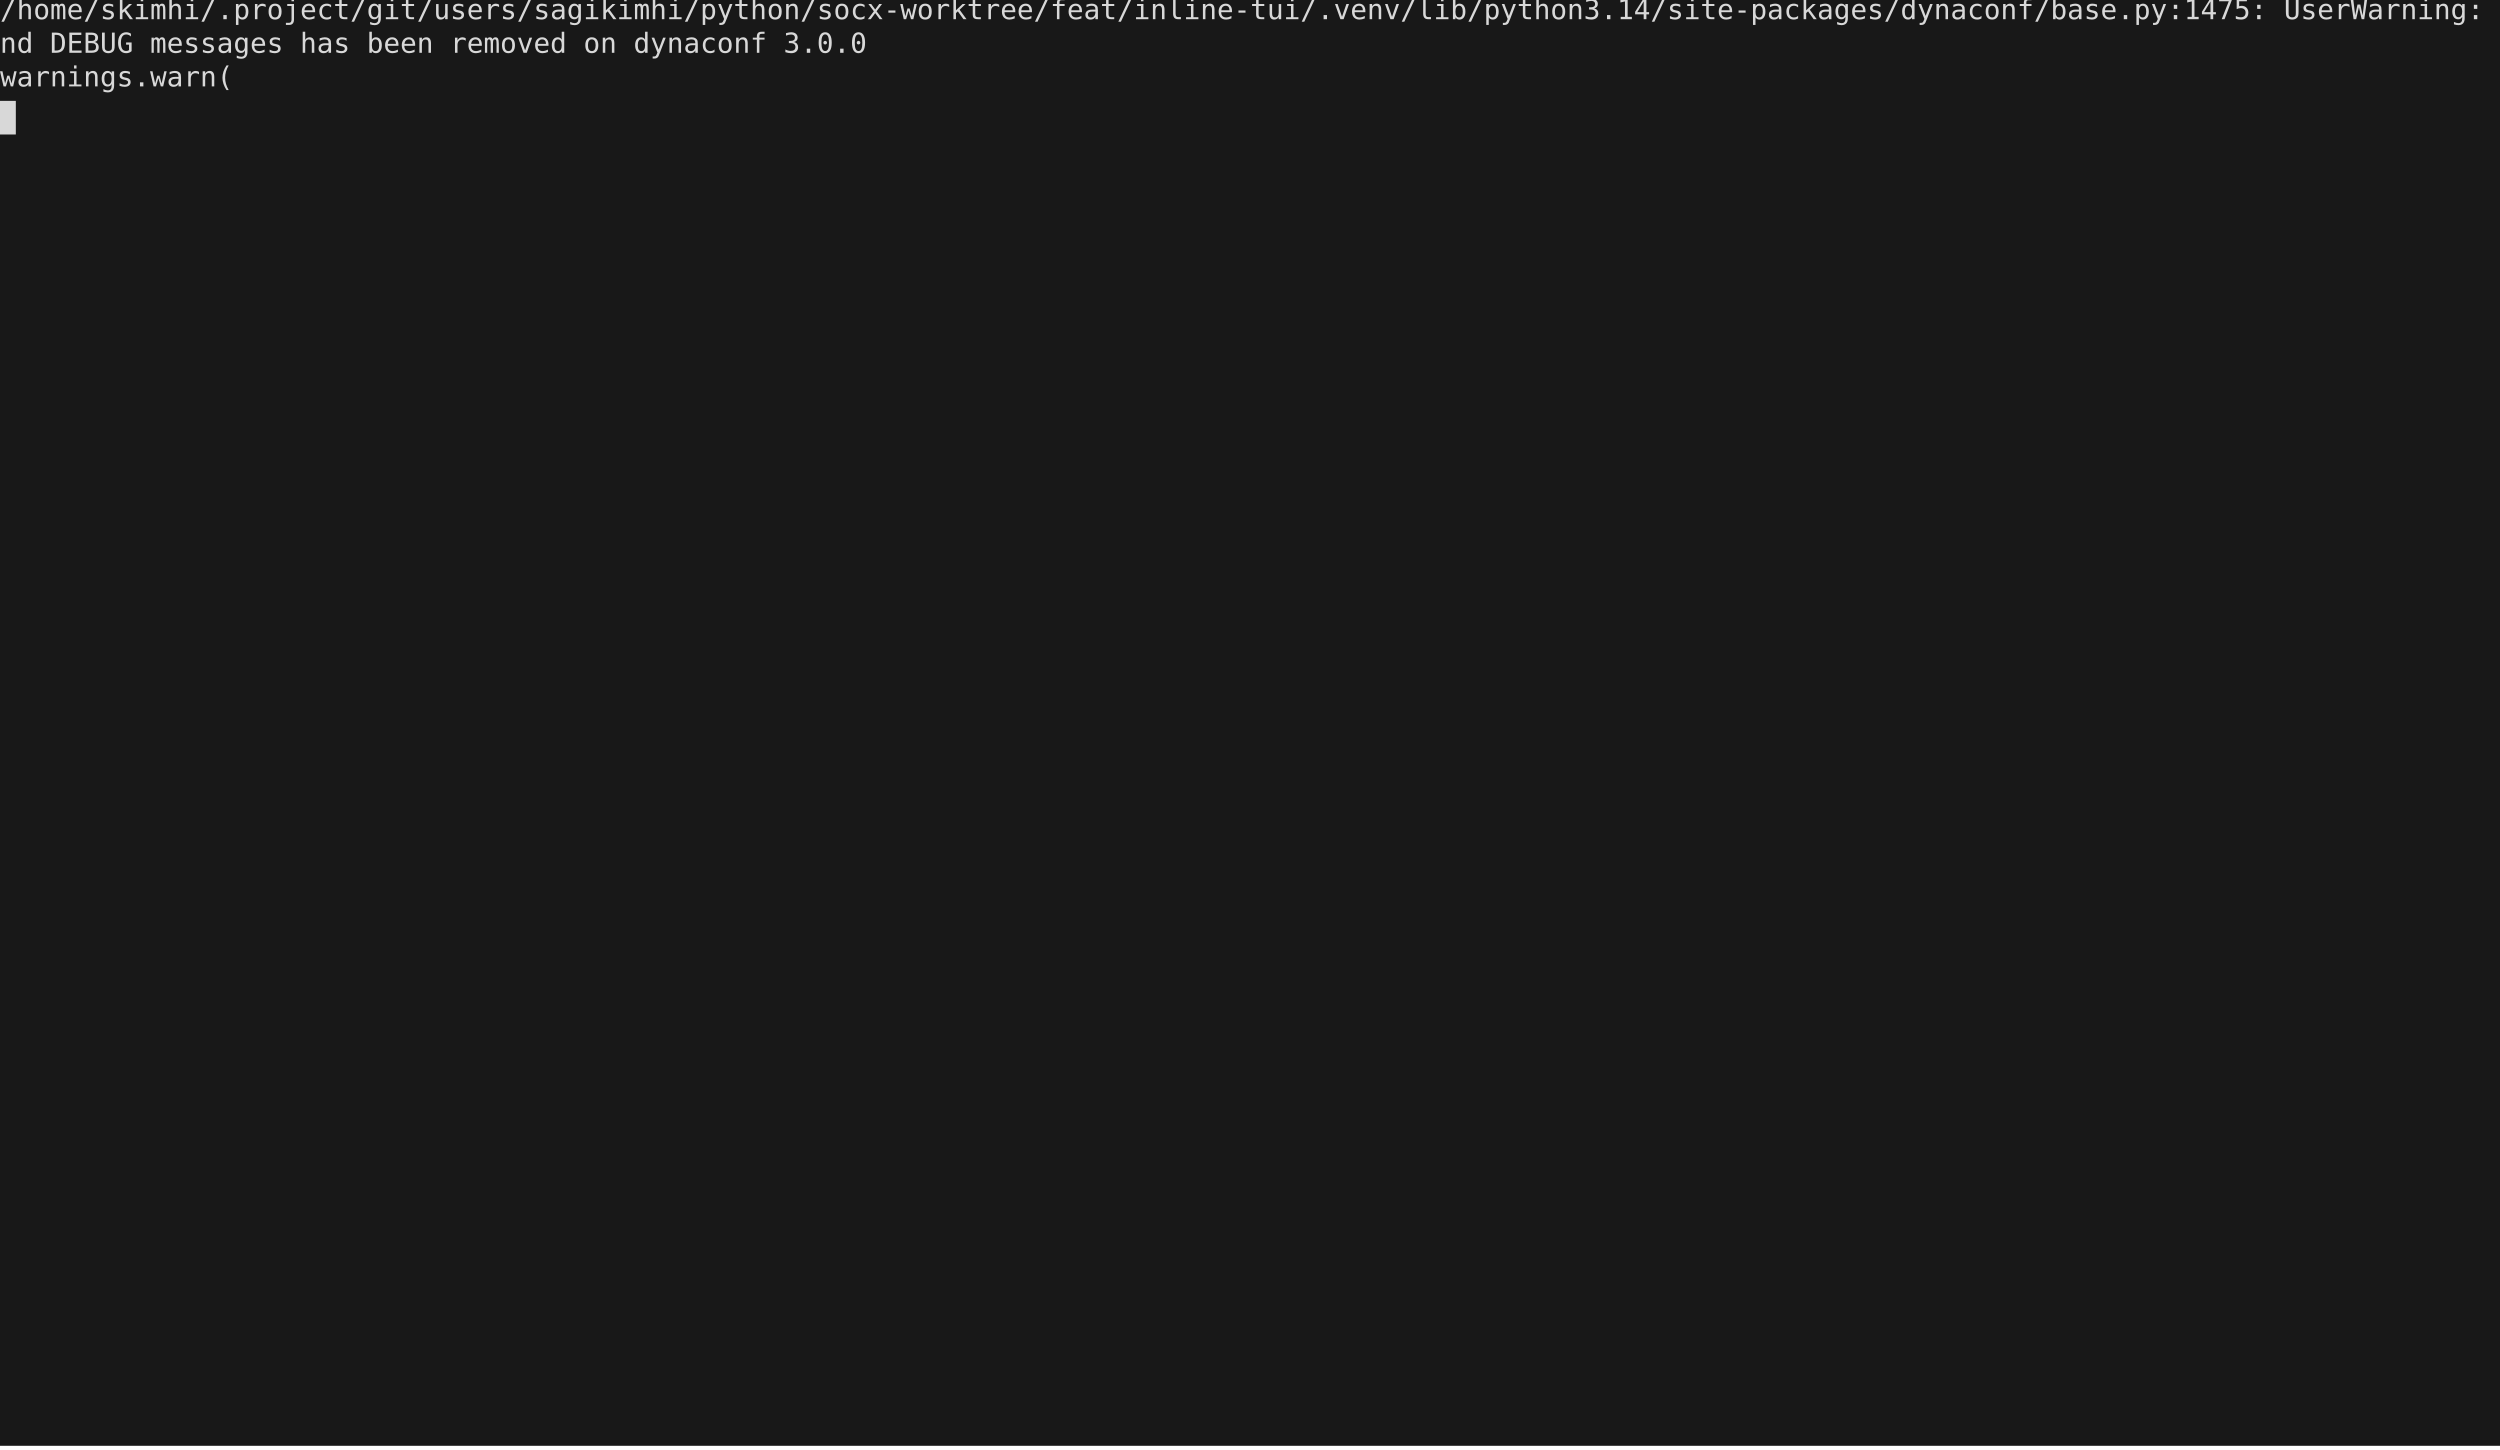
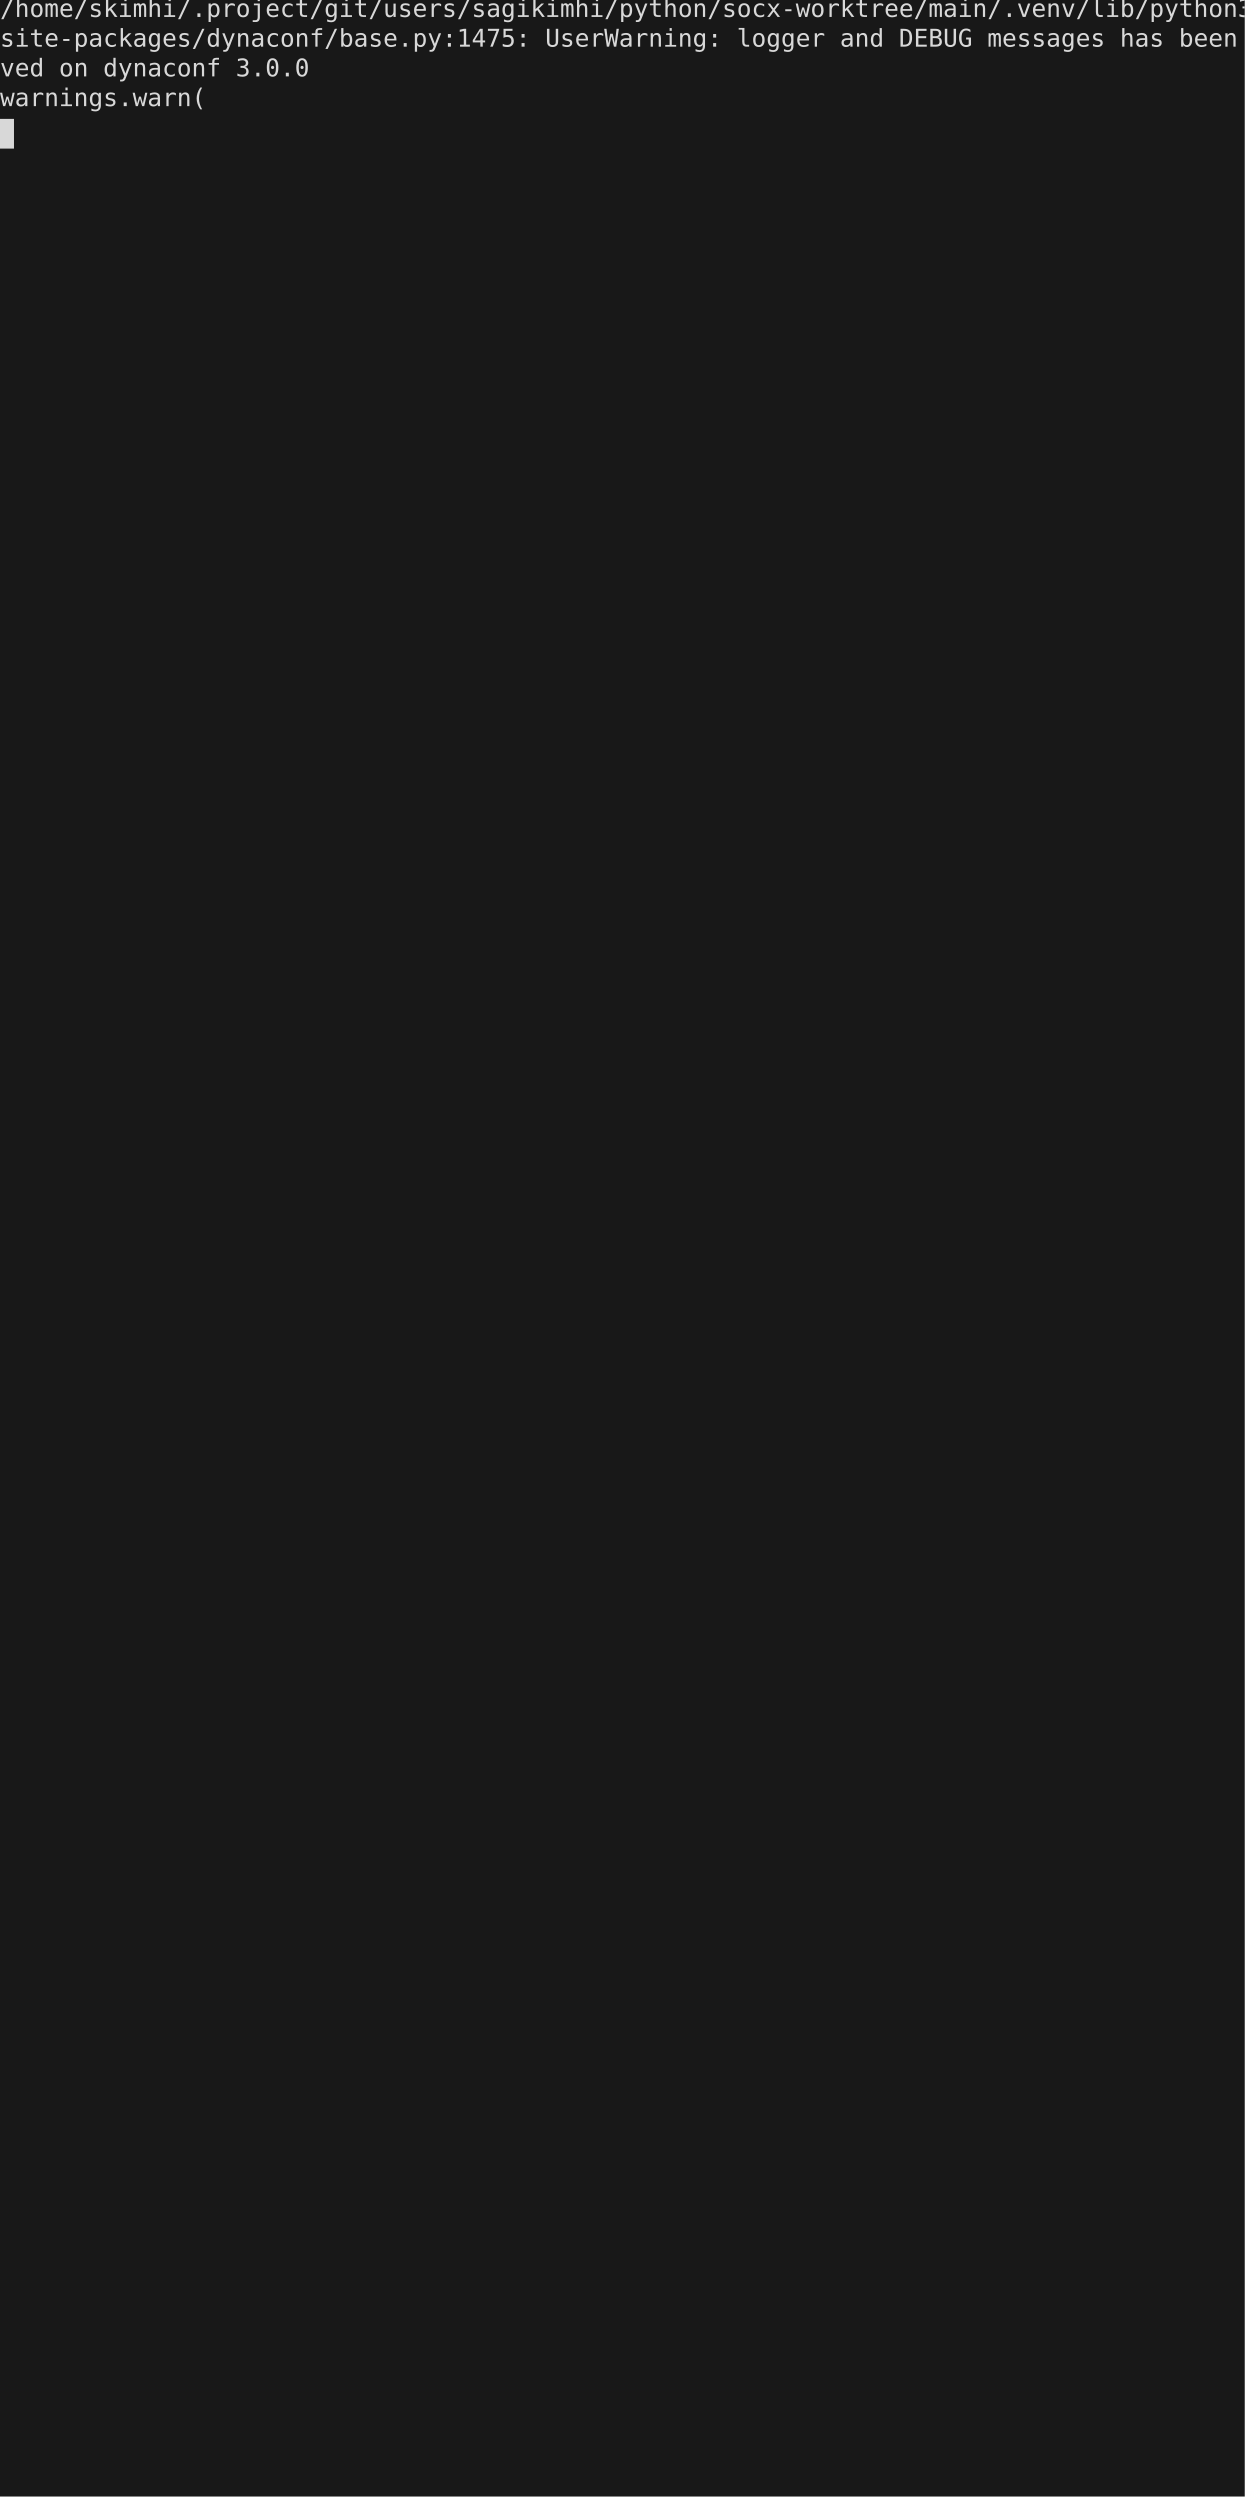
- <svg xmlns="http://www.w3.org/2000/svg" xmlns:ns1="https://github.com/nbedos/termtosvg" xmlns:xlink="http://www.w3.org/1999/xlink" id="terminal" baseProfile="full" viewBox="0 0 1264 733" width="1264" version="1.1">
+ <svg xmlns="http://www.w3.org/2000/svg" xmlns:ns1="https://github.com/nbedos/termtosvg" xmlns:xlink="http://www.w3.org/1999/xlink" id="terminal" baseProfile="full" viewBox="0 0 712 1430" width="712" version="1.1">
  <defs>
    <ns1:template_settings>
-       <ns1:screen_geometry columns="158" rows="43" />
+       <ns1:screen_geometry columns="89" rows="84" />
      <ns1:animation type="css" />
    </ns1:template_settings>
    <style type="text/css" id="generated-style">#screen {
                font-family: 'DejaVu Sans Mono', monospace;
                font-style: normal;
                font-size: 14px;
            }

        text {
            dominant-baseline: text-before-edge;
            white-space: pre;
        }

            :root {
-                 --animation-duration: 1480ms;
+                 --animation-duration: 1444ms;
            }

            @keyframes roll {
                0.000%{transform:translateY(0px)}
- 32.432%{transform:translateY(-748px)}
- 100.000%{transform:translateY(-748px)}
+ 30.748%{transform:translateY(-1462px)}
+ 100.000%{transform:translateY(-1462px)}
            }

            #screen_view {
-                 animation-duration: 1480ms;
+                 animation-duration: 1444ms;
                animation-iteration-count:infinite;
                animation-name:roll;
                animation-timing-function: steps(1,end);
                animation-fill-mode: forwards;
            }
        </style>
    <style type="text/css" id="user-style">
            /* The colors defined below are the default 16 colors used for rendering text of the terminal. Adjust
               them as needed.
               base16-default-dark color theme (source: http://chriskempson.com/projects/base16/) */
            .foreground {fill: #d8d8d8;}
            .background {fill: #181818;}
            .color0 {fill: #181818;}
            .color1 {fill: #ab4642;}
            .color2 {fill: #a1b56c;}
            .color3 {fill: #f7ca88;}
            .color4 {fill: #7cafc2;}
            .color5 {fill: #ba8baf;}
            .color6 {fill: #86c1b9;}
            .color7 {fill: #d8d8d8;}
            .color8 {fill: #585858;}
            .color9 {fill: #ab4642;}
            .color10 {fill: #a1b56C;}
            .color11 {fill: #f7ca88;}
            .color12 {fill: #7cafc2;}
            .color13 {fill: #ba8baf;}
            .color14 {fill: #86c1b9;}
            .color15 {fill: #f8f8f8;}
        </style>
  </defs>
-   <svg id="screen" width="1264" height="731" viewBox="0 0 1264 731" preserveAspectRatio="xMidYMin slice">
+   <svg id="screen" width="712" height="1428" viewBox="0 0 712 1428" preserveAspectRatio="xMidYMin slice">
    <rect class="background" height="100%" width="100%" x="0" y="0" />
    <defs>
      <g id="g1">
-         <text x="0" textLength="1264" class="foreground">/home/skimhi/.project/git/users/sagikimhi/python/socx-worktree/feat/inline-tui/.venv/lib/python3.14/site-packages/dynaconf/base.py:1475: UserWarning: logger a</text>
+         <text x="0" textLength="712" class="foreground">/home/skimhi/.project/git/users/sagikimhi/python/socx-worktree/main/.venv/lib/python3.14/</text>
      </g>
      <g id="g2">
-         <text x="0" textLength="416" class="foreground">nd DEBUG messages has been removed on dynaconf 3.0.0</text>
+         <text x="0" textLength="712" class="foreground">site-packages/dynaconf/base.py:1475: UserWarning: logger and DEBUG messages has been remo</text>
      </g>
      <g id="g3">
+         <text x="0" textLength="168" class="foreground">ved on dynaconf 3.0.0</text>
+       </g>
+       <g id="g4">
        <text x="0" textLength="128" class="foreground">  warnings.warn(</text>
      </g>
-       <g id="g4">
+       <g id="g5">
        <text x="0" textLength="8" class="background"> </text>
      </g>
-       <g id="g5">
+       <g id="g6">
+         <text x="0" textLength="8" class="color4">│</text>
+         <text x="8" textLength="696" class="foreground">                                                                                       </text>
+         <text x="704" textLength="8" class="color4">│</text>
+       </g>
+       <g id="g7">
+         <text x="0" textLength="8" class="color4">│</text>
+         <text x="8" textLength="696" class="foreground">                                             &gt;&gt;&gt; from dynaconf import settings         </text>
+         <text x="704" textLength="8" class="color4">│</text>
+       </g>
+       <g id="g8">
+         <text x="0" textLength="8" class="color4">│</text>
+         <text x="8" textLength="696" class="foreground">                                             &gt;&gt;&gt; print settings.NAME                   </text>
+         <text x="704" textLength="8" class="color4">│</text>
+       </g>
+       <g id="g9">
+         <text x="0" textLength="8" class="color4">│</text>
+         <text x="8" textLength="360" class="foreground">                                             </text>
+         <text x="368" textLength="56" class="color2">'Bruno'</text>
+         <text x="424" textLength="280" class="foreground">                                   </text>
+         <text x="704" textLength="8" class="color4">│</text>
+       </g>
+       <g id="g10">
+         <text x="0" textLength="8" class="color4">│</text>
+         <text x="8" textLength="392" class="foreground">                                             &gt;&gt;&gt; </text>
+         <text x="400" textLength="120" font-weight="bold" class="color13">settings.update</text>
+         <text x="520" textLength="16" font-weight="bold" class="foreground">({</text>
+         <text x="536" textLength="48" class="color2">'NAME'</text>
+         <text x="584" textLength="16" class="foreground">: </text>
+         <text x="600" textLength="48" class="color2">'John'</text>
+         <text x="648" textLength="8" font-weight="bold" class="foreground">}</text>
+         <text x="656" textLength="48" class="foreground">,     </text>
+         <text x="704" textLength="8" class="color4">│</text>
+       </g>
+       <g id="g11">
+         <text x="0" textLength="8" class="color4">│</text>
+         <text x="8" textLength="328" class="foreground">                                         </text>
+         <text x="336" textLength="88" class="color3">other_value</text>
+         <text x="424" textLength="8" class="foreground">=</text>
+         <text x="432" textLength="8" font-weight="bold" class="color14">1</text>
+         <text x="440" textLength="8" font-weight="bold" class="foreground">)</text>
+         <text x="448" textLength="256" class="foreground">                                </text>
+         <text x="704" textLength="8" class="color4">│</text>
+       </g>
+       <g id="g12">
+         <text x="0" textLength="8" class="color4">│</text>
+         <text x="8" textLength="360" class="foreground">                                             </text>
+         <text x="368" textLength="48" class="color2">'John'</text>
+         <text x="416" textLength="288" class="foreground">                                    </text>
+         <text x="704" textLength="8" class="color4">│</text>
+       </g>
+       <g id="g13">
+         <text x="0" textLength="8" class="color4">│</text>
+         <text x="8" textLength="696" class="foreground">                                             &gt;&gt;&gt; print settings.OTHER_VALUE            </text>
+         <text x="704" textLength="8" class="color4">│</text>
+       </g>
+       <g id="g14">
+         <text x="0" textLength="8" class="color4">│</text>
+         <text x="8" textLength="360" class="foreground">                                             </text>
+         <text x="368" textLength="8" font-weight="bold" class="color14">1</text>
+         <text x="376" textLength="328" class="foreground">                                         </text>
+         <text x="704" textLength="8" class="color4">│</text>
+       </g>
+       <g id="g15">
+         <text x="0" textLength="8" class="color4">│</text>
+         <text x="8" textLength="696" class="foreground">                                         :param data: Data to be updated               </text>
+         <text x="704" textLength="8" class="color4">│</text>
+       </g>
+       <g id="g16">
+         <text x="0" textLength="8" class="color4">│</text>
+         <text x="8" textLength="696" class="foreground">                                         :param loader_identifier: Only to be used by  </text>
+         <text x="704" textLength="8" class="color4">│</text>
+       </g>
+       <g id="g17">
+         <text x="0" textLength="8" class="color4">│</text>
+         <text x="8" textLength="696" class="foreground">                                         custom loaders                                </text>
+         <text x="704" textLength="8" class="color4">│</text>
+       </g>
+       <g id="g18">
+         <text x="0" textLength="8" class="color4">│</text>
+         <text x="8" textLength="696" class="foreground">                                         :param tomlfy: Bool define if value is parsed </text>
+         <text x="704" textLength="8" class="color4">│</text>
+       </g>
+       <g id="g19">
+         <text x="0" textLength="8" class="color4">│</text>
+         <text x="8" textLength="392" class="foreground">                                         by toml </text>
+         <text x="400" textLength="8" font-weight="bold" class="foreground">(</text>
+         <text x="408" textLength="72" class="foreground">defaults </text>
+         <text x="480" textLength="40" font-style="italic" class="color9">False</text>
+         <text x="520" textLength="8" font-weight="bold" class="foreground">)</text>
+         <text x="528" textLength="176" class="foreground">                      </text>
+         <text x="704" textLength="8" class="color4">│</text>
+       </g>
+       <g id="g20">
+         <text x="0" textLength="8" class="color4">│</text>
+         <text x="8" textLength="696" class="foreground">                                         :param merge: Bool define if existing nested  </text>
+         <text x="704" textLength="8" class="color4">│</text>
+       </g>
+       <g id="g21">
+         <text x="0" textLength="8" class="color4">│</text>
+         <text x="8" textLength="696" class="foreground">                                         data will be merged.                          </text>
+         <text x="704" textLength="8" class="color4">│</text>
+       </g>
+       <g id="g22">
+         <text x="0" textLength="8" class="color4">│</text>
+         <text x="8" textLength="696" class="foreground">                                         :param validate: Bool define if validators    </text>
+         <text x="704" textLength="8" class="color4">│</text>
+       </g>
+       <g id="g23">
+         <text x="0" textLength="8" class="color4">│</text>
+         <text x="8" textLength="696" class="foreground">                                         will trigger automatically                    </text>
+         <text x="704" textLength="8" class="color4">│</text>
+       </g>
+       <g id="g24">
+         <text x="0" textLength="8" class="color4">│</text>
+         <text x="8" textLength="696" class="foreground">                                         :param kwargs: extra values to update         </text>
+         <text x="704" textLength="8" class="color4">│</text>
+       </g>
+       <g id="g25">
+         <text x="0" textLength="8" class="color4">│</text>
+         <text x="8" textLength="400" class="foreground">                                         :return: </text>
+         <text x="408" textLength="32" font-style="italic" class="color5">None</text>
+         <text x="440" textLength="264" class="foreground">                                 </text>
+         <text x="704" textLength="8" class="color4">│</text>
+       </g>
+       <g id="g26">
+         <text x="0" textLength="8" class="color4">│</text>
+         <text x="8" textLength="232" class="foreground">                             </text>
+         <text x="240" textLength="72" font-style="italic" class="color3">using_env</text>
+         <text x="312" textLength="24" class="foreground"> = </text>
+         <text x="336" textLength="32" font-style="italic" class="color14">def </text>
+         <text x="368" textLength="72" font-weight="bold" class="color9">using_env</text>
+         <text x="440" textLength="8" font-weight="bold" class="foreground">(</text>
+         <text x="448" textLength="40" class="foreground">env, </text>
+         <text x="488" textLength="40" class="color3">clean</text>
+         <text x="528" textLength="8" class="foreground">=</text>
+         <text x="536" textLength="32" font-style="italic" class="color10">True</text>
+         <text x="568" textLength="16" class="foreground">, </text>
+         <text x="584" textLength="48" class="color3">silent</text>
+         <text x="632" textLength="8" class="foreground">=</text>
+         <text x="640" textLength="32" font-style="italic" class="color10">True</text>
+         <text x="672" textLength="32" class="foreground">,   </text>
+         <text x="704" textLength="8" class="color4">│</text>
+       </g>
+       <g id="g27">
+         <text x="0" textLength="8" class="color4">│</text>
+         <text x="8" textLength="328" class="foreground">                                         </text>
+         <text x="336" textLength="64" class="color3">filename</text>
+         <text x="400" textLength="8" class="foreground">=</text>
+         <text x="408" textLength="32" font-style="italic" class="color5">None</text>
+         <text x="440" textLength="8" font-weight="bold" class="foreground">)</text>
+         <text x="448" textLength="256" class="foreground">:                               </text>
+         <text x="704" textLength="8" class="color4">│</text>
+       </g>
+       <g id="g28">
+         <text x="0" textLength="8" class="color4">│</text>
+         <text x="8" textLength="696" class="foreground">                                         This context manager allows the contextual    </text>
+         <text x="704" textLength="8" class="color4">│</text>
+       </g>
+       <g id="g29">
+         <text x="0" textLength="8" class="color4">│</text>
+         <text x="8" textLength="696" class="foreground">                                         use of a different env                        </text>
+         <text x="704" textLength="8" class="color4">│</text>
+       </g>
+       <g id="g30">
+         <text x="0" textLength="8" class="color4">│</text>
+         <text x="8" textLength="696" class="foreground">                                         Example of settings.toml::                    </text>
+         <text x="704" textLength="8" class="color4">│</text>
+       </g>
+       <g id="g31">
+         <text x="0" textLength="8" class="color4">│</text>
+         <text x="8" textLength="360" class="foreground">                                             </text>
+         <text x="368" textLength="8" font-weight="bold" class="foreground">[</text>
+         <text x="376" textLength="88" class="foreground">development</text>
+         <text x="464" textLength="8" font-weight="bold" class="foreground">]</text>
+         <text x="472" textLength="232" class="foreground">                             </text>
+         <text x="704" textLength="8" class="color4">│</text>
+       </g>
+       <g id="g32">
+         <text x="0" textLength="8" class="color4">│</text>
+         <text x="8" textLength="440" class="foreground">                                             message = </text>
+         <text x="448" textLength="128" class="color2">'This is in dev'</text>
+         <text x="576" textLength="128" class="foreground">                </text>
+         <text x="704" textLength="8" class="color4">│</text>
+       </g>
+       <g id="g33">
+         <text x="0" textLength="8" class="color4">│</text>
+         <text x="8" textLength="360" class="foreground">                                             </text>
+         <text x="368" textLength="8" font-weight="bold" class="foreground">[</text>
+         <text x="376" textLength="40" class="foreground">other</text>
+         <text x="416" textLength="8" font-weight="bold" class="foreground">]</text>
+         <text x="424" textLength="280" class="foreground">                                   </text>
+         <text x="704" textLength="8" class="color4">│</text>
+       </g>
+       <g id="g34">
        <text x="0" textLength="8" class="color4">│</text>
        <text x="8" textLength="440" class="foreground">                                             message = </text>
        <text x="448" textLength="176" class="color2">'this is in other env'</text>
-         <text x="624" textLength="632" class="foreground">                                                                               </text>
-         <text x="1256" textLength="8" class="color4">│</text>
-       </g>
-       <g id="g6">
-         <text x="0" textLength="8" class="color4">│</text>
-         <text x="8" textLength="1248" class="foreground">                                                                                                                                                            </text>
-         <text x="1256" textLength="8" class="color4">│</text>
-       </g>
-       <g id="g7">
-         <text x="0" textLength="8" class="color4">│</text>
-         <text x="8" textLength="1248" class="foreground">                                         Program::                                                                                                          </text>
-         <text x="1256" textLength="8" class="color4">│</text>
-       </g>
-       <g id="g8">
-         <text x="0" textLength="8" class="color4">│</text>
-         <text x="8" textLength="1248" class="foreground">                                             &gt;&gt;&gt; from dynaconf import settings                                                                              </text>
-         <text x="1256" textLength="8" class="color4">│</text>
-       </g>
-       <g id="g9">
-         <text x="0" textLength="8" class="color4">│</text>
-         <text x="8" textLength="1248" class="foreground">                                             &gt;&gt;&gt; print settings.MESSAGE                                                                                     </text>
-         <text x="1256" textLength="8" class="color4">│</text>
-       </g>
-       <g id="g10">
+         <text x="624" textLength="80" class="foreground">          </text>
+         <text x="704" textLength="8" class="color4">│</text>
+       </g>
+       <g id="g35">
+         <text x="0" textLength="8" class="color4">│</text>
+         <text x="8" textLength="696" class="foreground">                                         Program::                                     </text>
+         <text x="704" textLength="8" class="color4">│</text>
+       </g>
+       <g id="g36">
+         <text x="0" textLength="8" class="color4">│</text>
+         <text x="8" textLength="696" class="foreground">                                             &gt;&gt;&gt; print settings.MESSAGE                </text>
+         <text x="704" textLength="8" class="color4">│</text>
+       </g>
+       <g id="g37">
        <text x="0" textLength="8" class="color4">│</text>
        <text x="8" textLength="360" class="foreground">                                             </text>
        <text x="368" textLength="128" class="color2">'This is in dev'</text>
-         <text x="496" textLength="760" class="foreground">                                                                                               </text>
-         <text x="1256" textLength="8" class="color4">│</text>
-       </g>
-       <g id="g11">
+         <text x="496" textLength="208" class="foreground">                          </text>
+         <text x="704" textLength="8" class="color4">│</text>
+       </g>
+       <g id="g38">
        <text x="0" textLength="8" class="color4">│</text>
        <text x="8" textLength="432" class="foreground">                                             &gt;&gt;&gt; with </text>
        <text x="440" textLength="144" font-weight="bold" class="color13">settings.using_env</text>
        <text x="584" textLength="8" font-weight="bold" class="foreground">(</text>
        <text x="592" textLength="56" class="color2">'OTHER'</text>
        <text x="648" textLength="8" font-weight="bold" class="foreground">)</text>
-         <text x="656" textLength="600" class="foreground">:                                                                          </text>
-         <text x="1256" textLength="8" class="color4">│</text>
-       </g>
-       <g id="g12">
+         <text x="656" textLength="48" class="foreground">:     </text>
+         <text x="704" textLength="8" class="color4">│</text>
+       </g>
+       <g id="g39">
        <text x="0" textLength="8" class="color4">│</text>
        <text x="8" textLength="360" class="foreground">                                             </text>
        <text x="368" textLength="24" class="color3">...</text>
-         <text x="392" textLength="864" class="foreground">    print settings.MESSAGE                                                                                  </text>
-         <text x="1256" textLength="8" class="color4">│</text>
-       </g>
-       <g id="g13">
+         <text x="392" textLength="312" class="foreground">    print settings.MESSAGE             </text>
+         <text x="704" textLength="8" class="color4">│</text>
+       </g>
+       <g id="g40">
        <text x="0" textLength="8" class="color4">│</text>
        <text x="8" textLength="360" class="foreground">                                             </text>
        <text x="368" textLength="176" class="color2">'this is in other env'</text>
-         <text x="544" textLength="712" class="foreground">                                                                                         </text>
-         <text x="1256" textLength="8" class="color4">│</text>
-       </g>
-       <g id="g14">
-         <text x="0" textLength="8" class="color4">│</text>
-         <text x="8" textLength="1248" class="foreground">                                         :param env: Upper case name of env without any _                                                                   </text>
-         <text x="1256" textLength="8" class="color4">│</text>
-       </g>
-       <g id="g15">
-         <text x="0" textLength="8" class="color4">│</text>
-         <text x="8" textLength="1248" class="foreground">                                         :param clean: If preloaded vars should be cleaned                                                                  </text>
-         <text x="1256" textLength="8" class="color4">│</text>
-       </g>
-       <g id="g16">
-         <text x="0" textLength="8" class="color4">│</text>
-         <text x="8" textLength="1248" class="foreground">                                         :param silent: Silence errors                                                                                      </text>
-         <text x="1256" textLength="8" class="color4">│</text>
-       </g>
-       <g id="g17">
-         <text x="0" textLength="8" class="color4">│</text>
-         <text x="8" textLength="656" class="foreground">                                         :param filename: Custom filename to load </text>
-         <text x="664" textLength="8" font-weight="bold" class="foreground">(</text>
-         <text x="672" textLength="64" class="foreground">optional</text>
-         <text x="736" textLength="8" font-weight="bold" class="foreground">)</text>
-         <text x="744" textLength="512" class="foreground">                                                                </text>
-         <text x="1256" textLength="8" class="color4">│</text>
-       </g>
-       <g id="g18">
-         <text x="0" textLength="8" class="color4">│</text>
-         <text x="8" textLength="1248" class="foreground">                                         :return: context                                                                                                   </text>
-         <text x="1256" textLength="8" class="color4">│</text>
-       </g>
-       <g id="g19">
+         <text x="544" textLength="160" class="foreground">                    </text>
+         <text x="704" textLength="8" class="color4">│</text>
+       </g>
+       <g id="g41">
+         <text x="0" textLength="8" class="color4">│</text>
+         <text x="8" textLength="696" class="foreground">                                         :param env: Upper case name of env without    </text>
+         <text x="704" textLength="8" class="color4">│</text>
+       </g>
+       <g id="g42">
+         <text x="0" textLength="8" class="color4">│</text>
+         <text x="8" textLength="696" class="foreground">                                         any _                                         </text>
+         <text x="704" textLength="8" class="color4">│</text>
+       </g>
+       <g id="g43">
+         <text x="0" textLength="8" class="color4">│</text>
+         <text x="8" textLength="696" class="foreground">                                         :param clean: If preloaded vars should be     </text>
+         <text x="704" textLength="8" class="color4">│</text>
+       </g>
+       <g id="g44">
+         <text x="0" textLength="8" class="color4">│</text>
+         <text x="8" textLength="696" class="foreground">                                         cleaned                                       </text>
+         <text x="704" textLength="8" class="color4">│</text>
+       </g>
+       <g id="g45">
+         <text x="0" textLength="8" class="color4">│</text>
+         <text x="8" textLength="696" class="foreground">                                         :param silent: Silence errors                 </text>
+         <text x="704" textLength="8" class="color4">│</text>
+       </g>
+       <g id="g46">
+         <text x="0" textLength="8" class="color4">│</text>
+         <text x="8" textLength="696" class="foreground">                                         :param filename: Custom filename to load      </text>
+         <text x="704" textLength="8" class="color4">│</text>
+       </g>
+       <g id="g47">
+         <text x="0" textLength="8" class="color4">│</text>
+         <text x="8" textLength="328" class="foreground">                                         </text>
+         <text x="336" textLength="8" font-weight="bold" class="foreground">(</text>
+         <text x="344" textLength="64" class="foreground">optional</text>
+         <text x="408" textLength="8" font-weight="bold" class="foreground">)</text>
+         <text x="416" textLength="288" class="foreground">                                    </text>
+         <text x="704" textLength="8" class="color4">│</text>
+       </g>
+       <g id="g48">
+         <text x="0" textLength="8" class="color4">│</text>
+         <text x="8" textLength="696" class="foreground">                                         :return: context                              </text>
+         <text x="704" textLength="8" class="color4">│</text>
+       </g>
+       <g id="g49">
        <text x="0" textLength="8" class="color4">│</text>
        <text x="8" textLength="184" class="foreground">                       </text>
        <text x="192" textLength="120" font-style="italic" class="color3">using_namespace</text>
        <text x="312" textLength="24" class="foreground"> = </text>
        <text x="336" textLength="32" font-style="italic" class="color14">def </text>
        <text x="368" textLength="120" font-weight="bold" class="color9">using_namespace</text>
        <text x="488" textLength="8" font-weight="bold" class="foreground">(</text>
        <text x="496" textLength="40" class="foreground">env, </text>
        <text x="536" textLength="40" class="color3">clean</text>
        <text x="576" textLength="8" class="foreground">=</text>
        <text x="584" textLength="32" font-style="italic" class="color10">True</text>
-         <text x="616" textLength="16" class="foreground">, </text>
-         <text x="632" textLength="48" class="color3">silent</text>
-         <text x="680" textLength="8" class="foreground">=</text>
-         <text x="688" textLength="32" font-style="italic" class="color10">True</text>
-         <text x="720" textLength="16" class="foreground">, </text>
-         <text x="736" textLength="64" class="color3">filename</text>
-         <text x="800" textLength="8" class="foreground">=</text>
-         <text x="808" textLength="32" font-style="italic" class="color5">None</text>
-         <text x="840" textLength="8" font-weight="bold" class="foreground">)</text>
-         <text x="848" textLength="408" class="foreground">:                                                  </text>
-         <text x="1256" textLength="8" class="color4">│</text>
-       </g>
-       <g id="g20">
-         <text x="0" textLength="8" class="color4">│</text>
-         <text x="8" textLength="1248" class="foreground">                                         This context manager allows the contextual use of a different env                                                  </text>
-         <text x="1256" textLength="8" class="color4">│</text>
-       </g>
-       <g id="g21">
-         <text x="0" textLength="8" class="color4">│</text>
-         <text x="8" textLength="1248" class="foreground">                                         Example of settings.toml::                                                                                         </text>
-         <text x="1256" textLength="8" class="color4">│</text>
-       </g>
-       <g id="g22">
-         <text x="0" textLength="8" class="color4">│</text>
-         <text x="8" textLength="360" class="foreground">                                             </text>
-         <text x="368" textLength="8" font-weight="bold" class="foreground">[</text>
-         <text x="376" textLength="88" class="foreground">development</text>
-         <text x="464" textLength="8" font-weight="bold" class="foreground">]</text>
-         <text x="472" textLength="784" class="foreground">                                                                                                  </text>
-         <text x="1256" textLength="8" class="color4">│</text>
-       </g>
-       <g id="g23">
-         <text x="0" textLength="8" class="color4">│</text>
-         <text x="8" textLength="440" class="foreground">                                             message = </text>
-         <text x="448" textLength="128" class="color2">'This is in dev'</text>
-         <text x="576" textLength="680" class="foreground">                                                                                     </text>
-         <text x="1256" textLength="8" class="color4">│</text>
-       </g>
-       <g id="g24">
-         <text x="0" textLength="8" class="color4">│</text>
-         <text x="8" textLength="360" class="foreground">                                             </text>
-         <text x="368" textLength="8" font-weight="bold" class="foreground">[</text>
-         <text x="376" textLength="40" class="foreground">other</text>
-         <text x="416" textLength="8" font-weight="bold" class="foreground">]</text>
-         <text x="424" textLength="832" class="foreground">                                                                                                        </text>
-         <text x="1256" textLength="8" class="color4">│</text>
-       </g>
-       <g id="g25">
+         <text x="616" textLength="88" class="foreground">,          </text>
+         <text x="704" textLength="8" class="color4">│</text>
+       </g>
+       <g id="g50">
+         <text x="0" textLength="8" class="color4">│</text>
+         <text x="8" textLength="328" class="foreground">                                         </text>
+         <text x="336" textLength="48" class="color3">silent</text>
+         <text x="384" textLength="8" class="foreground">=</text>
+         <text x="392" textLength="32" font-style="italic" class="color10">True</text>
+         <text x="424" textLength="16" class="foreground">, </text>
+         <text x="440" textLength="64" class="color3">filename</text>
+         <text x="504" textLength="8" class="foreground">=</text>
+         <text x="512" textLength="32" font-style="italic" class="color5">None</text>
+         <text x="544" textLength="8" font-weight="bold" class="foreground">)</text>
+         <text x="552" textLength="152" class="foreground">:                  </text>
+         <text x="704" textLength="8" class="color4">│</text>
+       </g>
+       <g id="g51">
        <text x="0" textLength="8" class="color4">│</text>
        <text x="8" textLength="256" class="foreground">                                </text>
        <text x="264" textLength="48" font-style="italic" class="color3">values</text>
        <text x="312" textLength="24" class="foreground"> = </text>
        <text x="336" textLength="32" font-style="italic" class="color14">def </text>
        <text x="368" textLength="48" font-weight="bold" class="color9">values</text>
        <text x="416" textLength="16" font-weight="bold" class="foreground">()</text>
-         <text x="432" textLength="824" class="foreground">: Redirects to store object                                                                            </text>
-         <text x="1256" textLength="8" class="color4">│</text>
-       </g>
-       <g id="g26">
+         <text x="432" textLength="272" class="foreground">: Redirects to store object       </text>
+         <text x="704" textLength="8" class="color4">│</text>
+       </g>
+       <g id="g52">
        <text x="0" textLength="8" class="color4">│</text>
        <text x="8" textLength="240" class="foreground">                              </text>
        <text x="248" textLength="64" font-style="italic" class="color3">_wrapped</text>
        <text x="312" textLength="24" class="foreground"> = </text>
        <text x="336" textLength="32" font-style="italic" class="color14">def </text>
        <text x="368" textLength="64" font-weight="bold" class="color9">_wrapped</text>
        <text x="432" textLength="8" font-weight="bold" class="foreground">(</text>
        <text x="440" textLength="120" class="foreground">*args, **kwargs</text>
        <text x="560" textLength="8" font-weight="bold" class="foreground">)</text>
-         <text x="568" textLength="688" class="foreground">: Common logic for settings whether set by a module or by the user.                   </text>
-         <text x="1256" textLength="8" class="color4">│</text>
-       </g>
-       <g id="g27">
-         <text x="0" textLength="1264" class="color4">╰────────────────────────────────────────────────────────────────────────────────────────────────────────────────────────────────────────────────────────────╯</text>
+         <text x="568" textLength="136" class="foreground">: Common logic   </text>
+         <text x="704" textLength="8" class="color4">│</text>
+       </g>
+       <g id="g53">
+         <text x="0" textLength="8" class="color4">│</text>
+         <text x="8" textLength="696" class="foreground">                                         for settings whether set by a module or by    </text>
+         <text x="704" textLength="8" class="color4">│</text>
+       </g>
+       <g id="g54">
+         <text x="0" textLength="8" class="color4">│</text>
+         <text x="8" textLength="696" class="foreground">                                         the user.                                     </text>
+         <text x="704" textLength="8" class="color4">│</text>
+       </g>
+       <g id="g55">
+         <text x="0" textLength="712" class="color4">╰───────────────────────────────────────────────────────────────────────────────────────╯</text>
      </g>
    </defs>
    <g id="screen_view">
      <g>
        <use xlink:href="#g1" y="0" />
        <use xlink:href="#g2" y="17" />
        <use xlink:href="#g3" y="34" />
-         <rect x="0" y="51" width="8" height="17" class="foreground" />
        <use xlink:href="#g4" y="51" />
+         <rect x="0" y="68" width="8" height="17" class="foreground" />
+         <use xlink:href="#g5" y="68" />
      </g>
      <g>
-         <use xlink:href="#g5" y="748" />
-         <use xlink:href="#g6" y="765" />
-         <use xlink:href="#g7" y="782" />
-         <use xlink:href="#g6" y="799" />
-         <use xlink:href="#g8" y="816" />
-         <use xlink:href="#g9" y="833" />
-         <use xlink:href="#g10" y="850" />
-         <use xlink:href="#g11" y="867" />
-         <use xlink:href="#g12" y="884" />
-         <use xlink:href="#g13" y="901" />
-         <use xlink:href="#g6" y="918" />
-         <use xlink:href="#g14" y="935" />
-         <use xlink:href="#g15" y="952" />
-         <use xlink:href="#g16" y="969" />
-         <use xlink:href="#g17" y="986" />
-         <use xlink:href="#g18" y="1003" />
-         <use xlink:href="#g19" y="1020" />
-         <use xlink:href="#g20" y="1037" />
-         <use xlink:href="#g21" y="1054" />
-         <use xlink:href="#g6" y="1071" />
-         <use xlink:href="#g22" y="1088" />
-         <use xlink:href="#g23" y="1105" />
-         <use xlink:href="#g24" y="1122" />
-         <use xlink:href="#g5" y="1139" />
-         <use xlink:href="#g6" y="1156" />
-         <use xlink:href="#g7" y="1173" />
-         <use xlink:href="#g6" y="1190" />
-         <use xlink:href="#g8" y="1207" />
-         <use xlink:href="#g9" y="1224" />
-         <use xlink:href="#g10" y="1241" />
-         <use xlink:href="#g11" y="1258" />
-         <use xlink:href="#g12" y="1275" />
-         <use xlink:href="#g13" y="1292" />
-         <use xlink:href="#g6" y="1309" />
-         <use xlink:href="#g14" y="1326" />
-         <use xlink:href="#g15" y="1343" />
-         <use xlink:href="#g16" y="1360" />
-         <use xlink:href="#g17" y="1377" />
-         <use xlink:href="#g18" y="1394" />
-         <use xlink:href="#g25" y="1411" />
-         <use xlink:href="#g26" y="1428" />
-         <use xlink:href="#g27" y="1445" />
-         <rect x="0" y="1462" width="8" height="17" class="foreground" />
-         <use xlink:href="#g4" y="1462" />
+         <use xlink:href="#g6" y="1462" />
+         <use xlink:href="#g7" y="1479" />
+         <use xlink:href="#g8" y="1496" />
+         <use xlink:href="#g9" y="1513" />
+         <use xlink:href="#g10" y="1530" />
+         <use xlink:href="#g11" y="1547" />
+         <use xlink:href="#g8" y="1564" />
+         <use xlink:href="#g12" y="1581" />
+         <use xlink:href="#g13" y="1598" />
+         <use xlink:href="#g14" y="1615" />
+         <use xlink:href="#g6" y="1632" />
+         <use xlink:href="#g15" y="1649" />
+         <use xlink:href="#g16" y="1666" />
+         <use xlink:href="#g17" y="1683" />
+         <use xlink:href="#g18" y="1700" />
+         <use xlink:href="#g19" y="1717" />
+         <use xlink:href="#g20" y="1734" />
+         <use xlink:href="#g21" y="1751" />
+         <use xlink:href="#g22" y="1768" />
+         <use xlink:href="#g23" y="1785" />
+         <use xlink:href="#g24" y="1802" />
+         <use xlink:href="#g25" y="1819" />
+         <use xlink:href="#g26" y="1836" />
+         <use xlink:href="#g27" y="1853" />
+         <use xlink:href="#g28" y="1870" />
+         <use xlink:href="#g29" y="1887" />
+         <use xlink:href="#g30" y="1904" />
+         <use xlink:href="#g6" y="1921" />
+         <use xlink:href="#g31" y="1938" />
+         <use xlink:href="#g32" y="1955" />
+         <use xlink:href="#g33" y="1972" />
+         <use xlink:href="#g34" y="1989" />
+         <use xlink:href="#g6" y="2006" />
+         <use xlink:href="#g35" y="2023" />
+         <use xlink:href="#g6" y="2040" />
+         <use xlink:href="#g7" y="2057" />
+         <use xlink:href="#g36" y="2074" />
+         <use xlink:href="#g37" y="2091" />
+         <use xlink:href="#g38" y="2108" />
+         <use xlink:href="#g39" y="2125" />
+         <use xlink:href="#g40" y="2142" />
+         <use xlink:href="#g6" y="2159" />
+         <use xlink:href="#g41" y="2176" />
+         <use xlink:href="#g42" y="2193" />
+         <use xlink:href="#g43" y="2210" />
+         <use xlink:href="#g44" y="2227" />
+         <use xlink:href="#g45" y="2244" />
+         <use xlink:href="#g46" y="2261" />
+         <use xlink:href="#g47" y="2278" />
+         <use xlink:href="#g48" y="2295" />
+         <use xlink:href="#g49" y="2312" />
+         <use xlink:href="#g50" y="2329" />
+         <use xlink:href="#g28" y="2346" />
+         <use xlink:href="#g29" y="2363" />
+         <use xlink:href="#g30" y="2380" />
+         <use xlink:href="#g6" y="2397" />
+         <use xlink:href="#g31" y="2414" />
+         <use xlink:href="#g32" y="2431" />
+         <use xlink:href="#g33" y="2448" />
+         <use xlink:href="#g34" y="2465" />
+         <use xlink:href="#g6" y="2482" />
+         <use xlink:href="#g35" y="2499" />
+         <use xlink:href="#g6" y="2516" />
+         <use xlink:href="#g7" y="2533" />
+         <use xlink:href="#g36" y="2550" />
+         <use xlink:href="#g37" y="2567" />
+         <use xlink:href="#g38" y="2584" />
+         <use xlink:href="#g39" y="2601" />
+         <use xlink:href="#g40" y="2618" />
+         <use xlink:href="#g6" y="2635" />
+         <use xlink:href="#g41" y="2652" />
+         <use xlink:href="#g42" y="2669" />
+         <use xlink:href="#g43" y="2686" />
+         <use xlink:href="#g44" y="2703" />
+         <use xlink:href="#g45" y="2720" />
+         <use xlink:href="#g46" y="2737" />
+         <use xlink:href="#g47" y="2754" />
+         <use xlink:href="#g48" y="2771" />
+         <use xlink:href="#g51" y="2788" />
+         <use xlink:href="#g52" y="2805" />
+         <use xlink:href="#g53" y="2822" />
+         <use xlink:href="#g54" y="2839" />
+         <use xlink:href="#g55" y="2856" />
+         <rect x="0" y="2873" width="8" height="17" class="foreground" />
+         <use xlink:href="#g5" y="2873" />
      </g>
    </g>
  </svg>
</svg>
